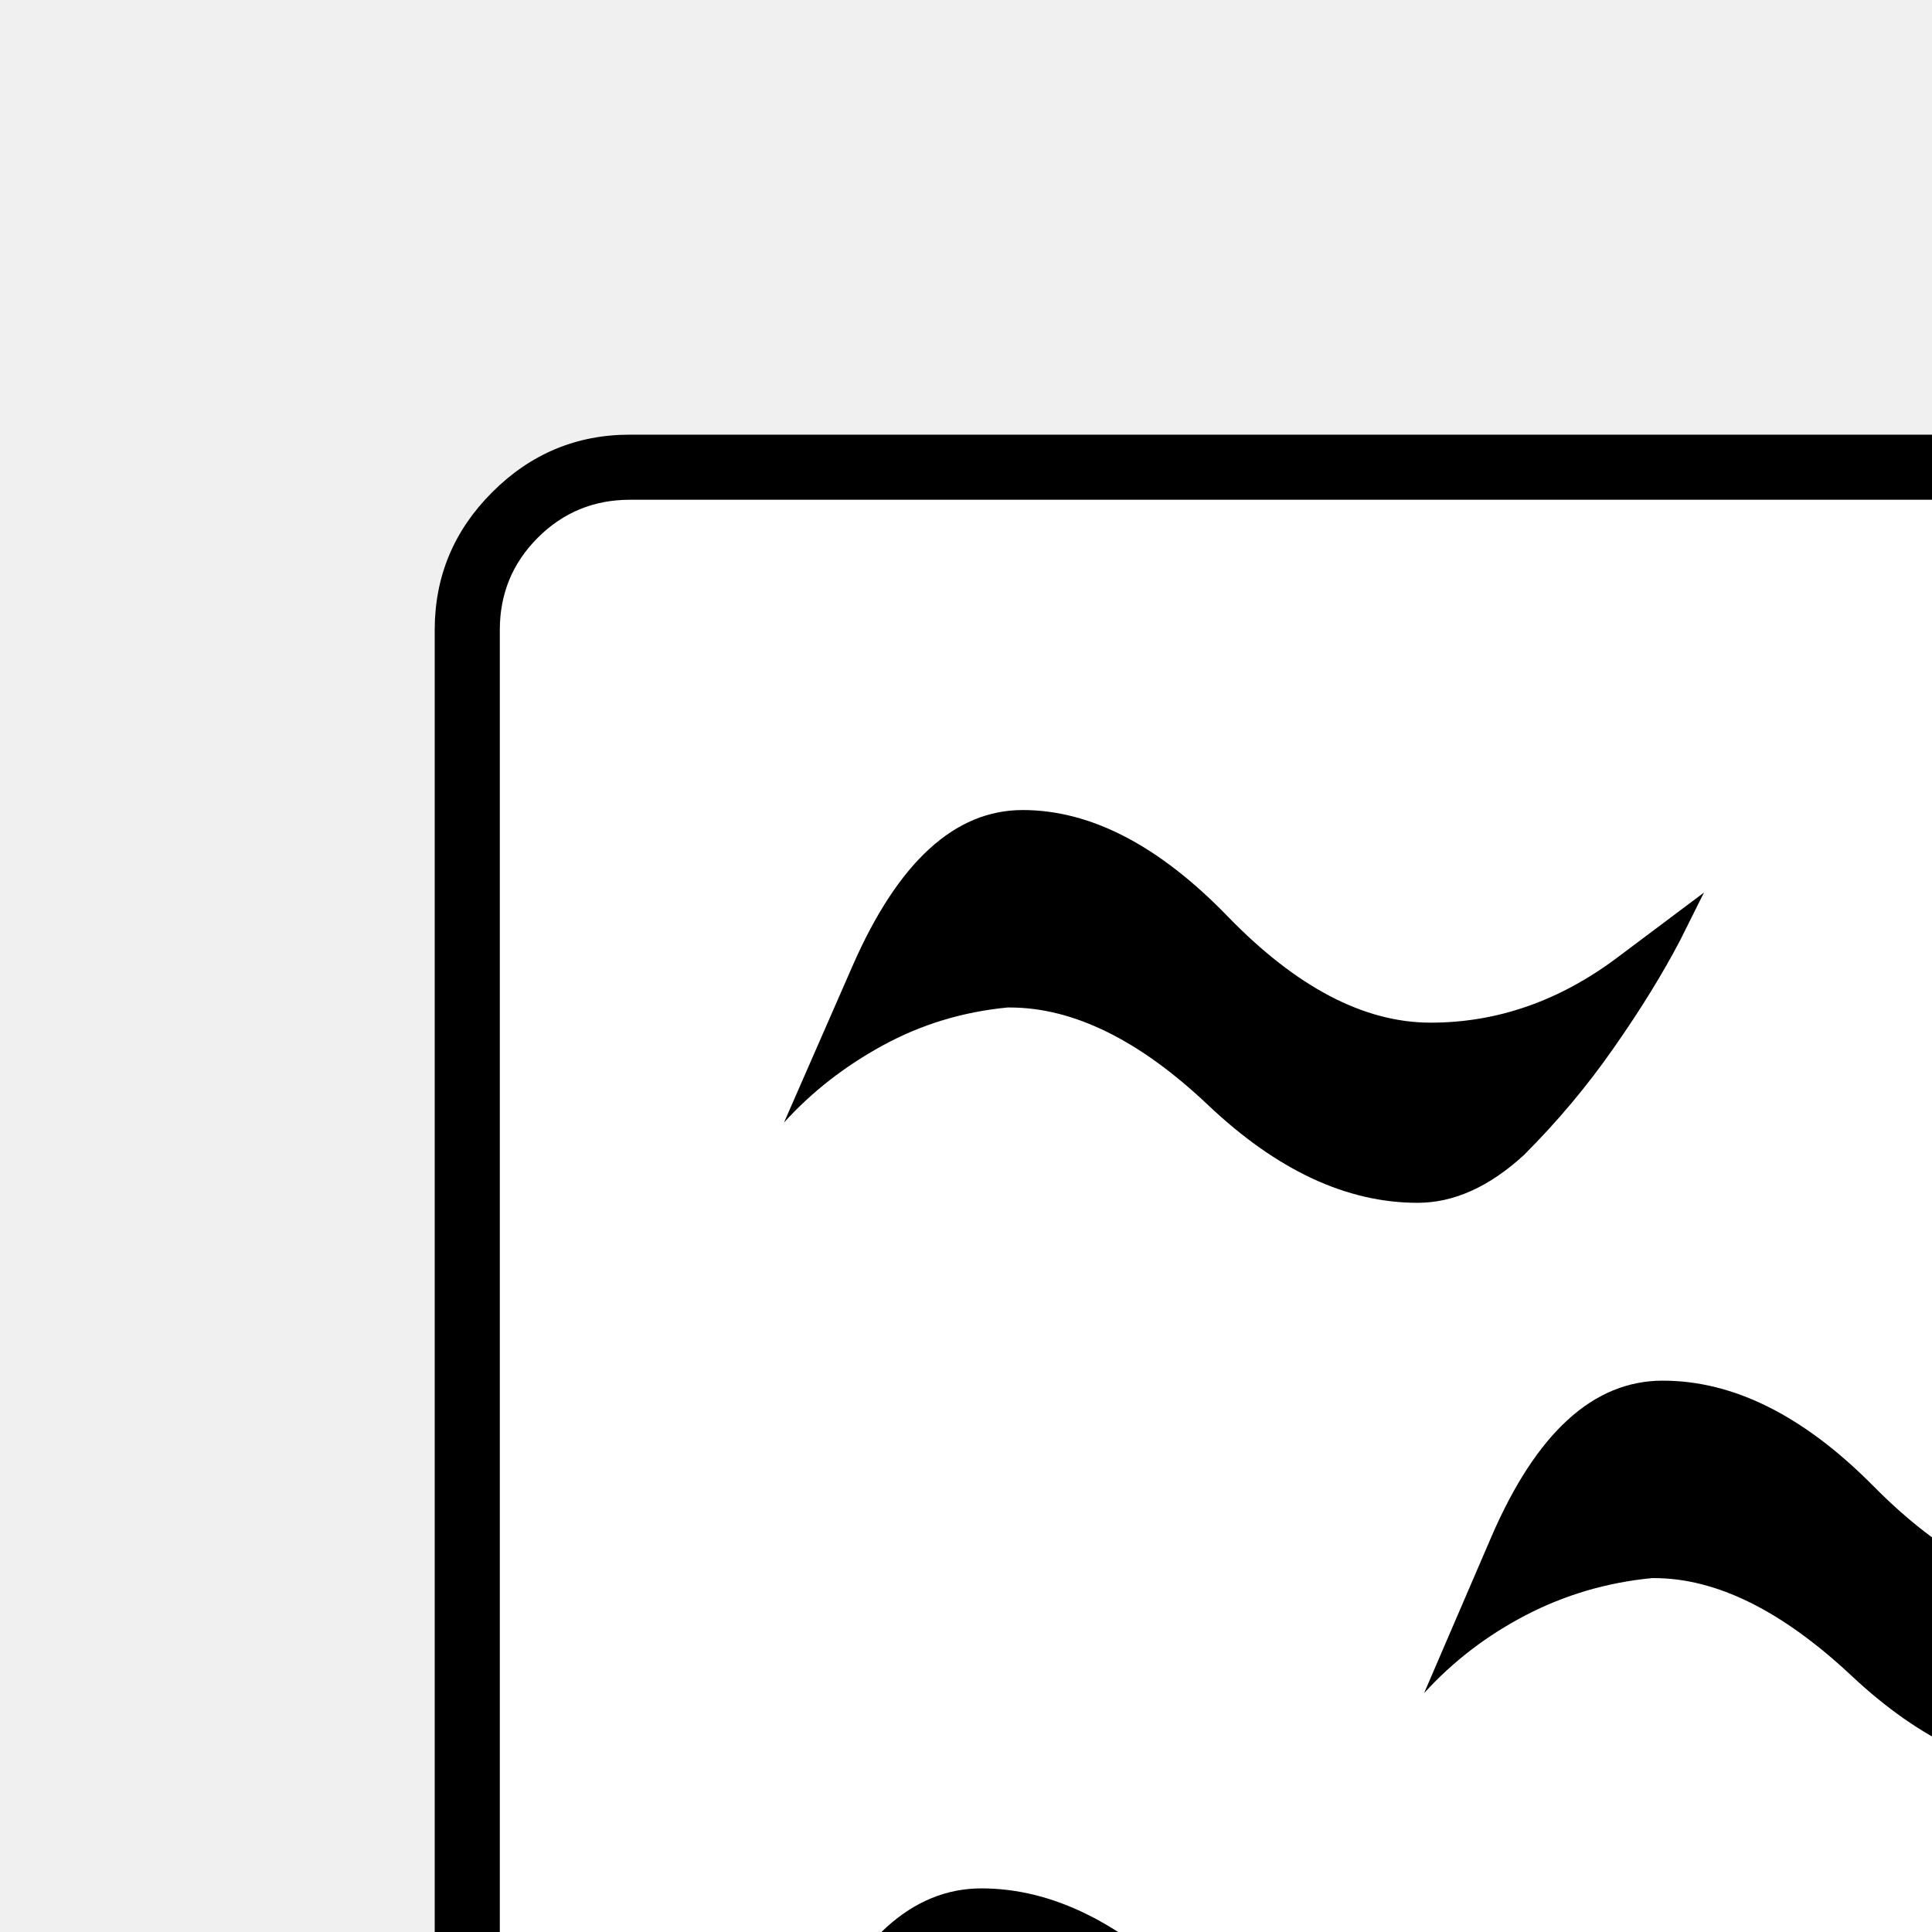
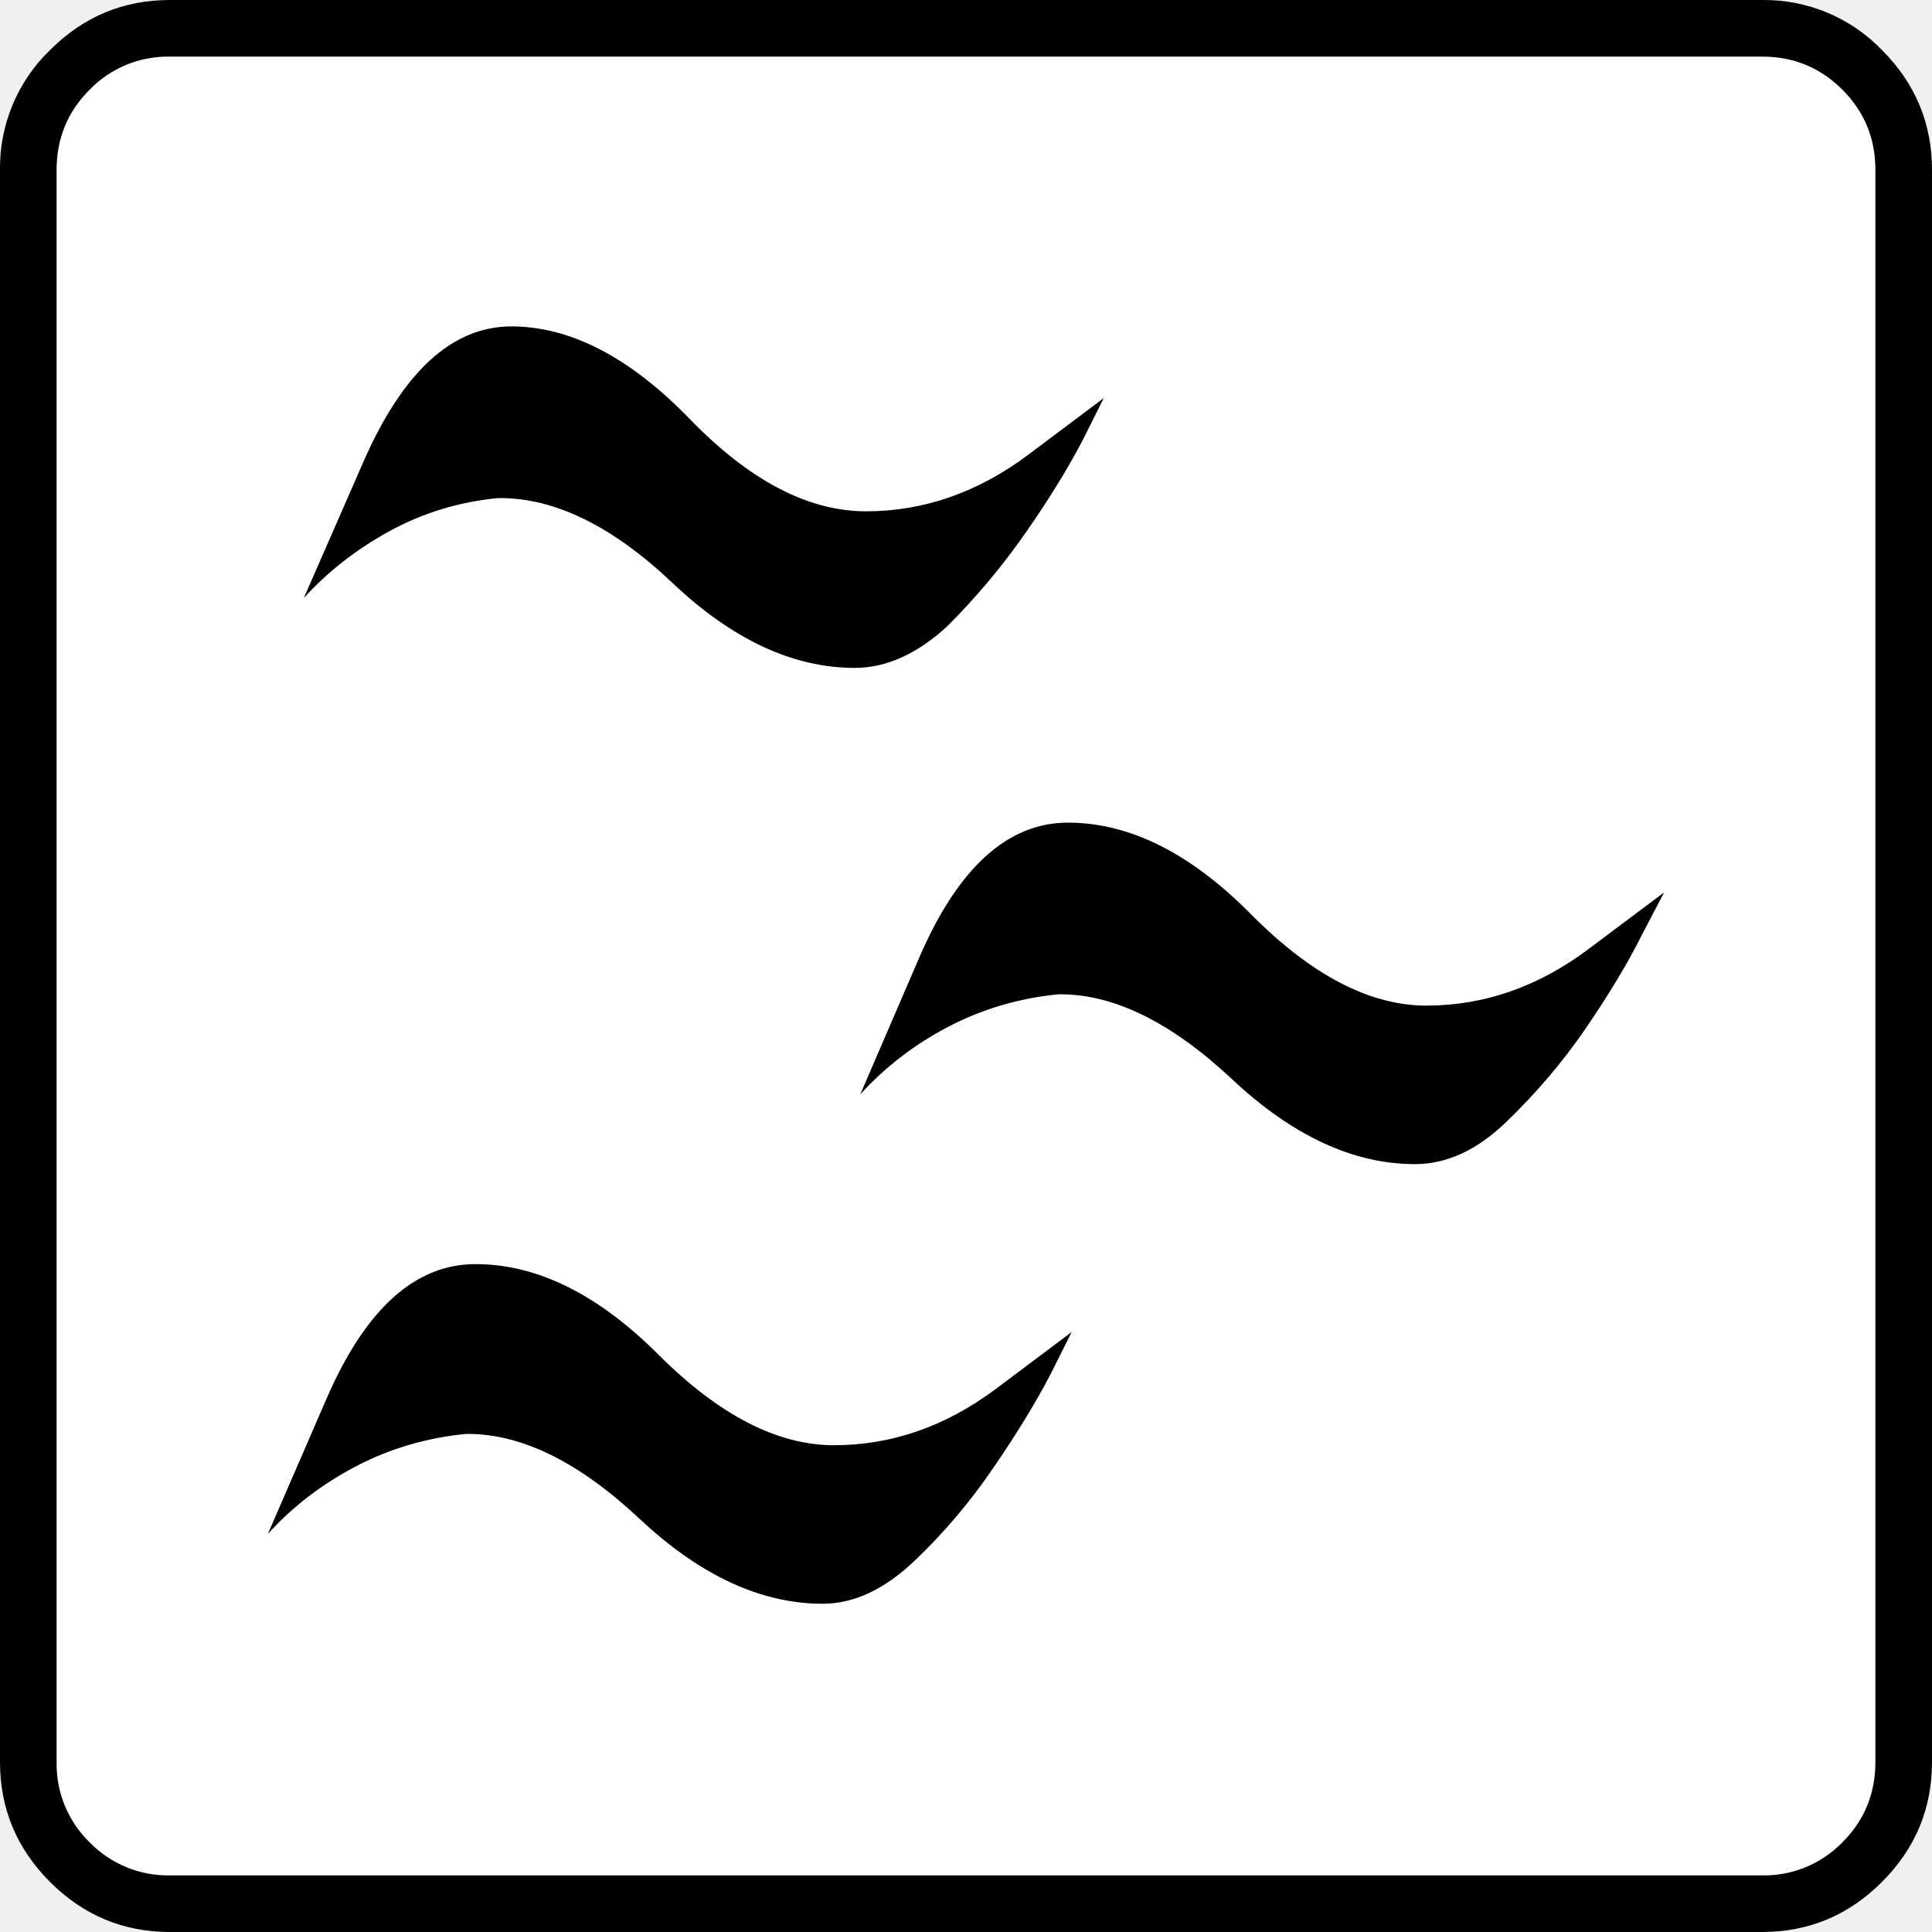
- <svg xmlns="http://www.w3.org/2000/svg" width="20" height="20" viewBox="0 0 20 20" version="1.2" baseProfile="tiny">
-   <defs>
- </defs>
-   <g fill="none" stroke="black" stroke-width="1" fill-rule="evenodd" stroke-linecap="square" stroke-linejoin="bevel">
-     <g fill="none" stroke="#000000" stroke-opacity="1" stroke-width="1" stroke-linecap="square" stroke-linejoin="bevel" transform="matrix(1,0,0,1,16,16)" font-family="MS Shell Dlg 2" font-size="8.25" font-weight="400" font-style="normal">
- </g>
-     <g fill="none" stroke="#000000" stroke-opacity="1" stroke-width="1" stroke-linecap="square" stroke-linejoin="bevel" transform="matrix(1.33333,0,0,1.33333,16,16)" font-family="MS Shell Dlg 2" font-size="8.25" font-weight="400" font-style="normal">
- </g>
-     <g fill="#ffffff" fill-opacity="1" stroke="none" transform="matrix(1,0,0,1,4.5,23.1875)" font-family="icomoon" font-size="17.008" font-weight="400" font-style="normal">
-       <path vector-effect="none" fill-rule="nonzero" d="M2.021,-18.688 L20.979,-18.688 C21.533,-18.688 22.008,-18.489 22.405,-18.092 C22.802,-17.695 23,-17.22 23,-16.666 L23,2.291 C23,2.845 22.802,3.32 22.405,3.717 C22.008,4.114 21.533,4.312 20.979,4.312 L2.021,4.312 C1.467,4.312 0.992,4.114 0.595,3.717 C0.198,3.32 0,2.845 0,2.291 L0,-16.666 C0,-17.22 0.198,-17.695 0.595,-18.092 C0.992,-18.489 1.467,-18.688 2.021,-18.688 " />
-     </g>
-     <g fill="none" stroke="#000000" stroke-opacity="1" stroke-width="1" stroke-linecap="square" stroke-linejoin="bevel" transform="matrix(1.33333,0,0,1.33333,16,16)" font-family="MS Shell Dlg 2" font-size="8.25" font-weight="400" font-style="normal">
- </g>
-     <g fill="none" stroke="#000000" stroke-opacity="1" stroke-width="1" stroke-linecap="square" stroke-linejoin="bevel" transform="matrix(1,0,0,1,16,16)" font-family="MS Shell Dlg 2" font-size="8.25" font-weight="400" font-style="normal">
- </g>
-     <g fill="none" stroke="#000000" stroke-opacity="1" stroke-width="1" stroke-linecap="square" stroke-linejoin="bevel" transform="matrix(1,0,0,1,0,0)" font-family="MS Shell Dlg 2" font-size="8.25" font-weight="400" font-style="normal">
- </g>
-     <g fill="none" stroke="#000000" stroke-opacity="1" stroke-width="1" stroke-linecap="square" stroke-linejoin="bevel" transform="matrix(1,0,0,1,16,16)" font-family="MS Shell Dlg 2" font-size="8.25" font-weight="400" font-style="normal">
- </g>
-     <g fill="none" stroke="#000000" stroke-opacity="1" stroke-width="1" stroke-linecap="square" stroke-linejoin="bevel" transform="matrix(1.33333,0,0,1.33333,16,16)" font-family="MS Shell Dlg 2" font-size="8.25" font-weight="400" font-style="normal">
- </g>
-     <g fill="#000000" fill-opacity="1" stroke="none" transform="matrix(1,0,0,1,4.5,23.1875)" font-family="icomoon" font-size="17.008" font-weight="400" font-style="normal">
-       <path vector-effect="none" fill-rule="nonzero" d="M20.979,-18.014 C21.353,-18.014 21.671,-17.883 21.933,-17.621 C22.195,-17.359 22.326,-17.04 22.326,-16.666 L22.326,2.291 C22.326,2.665 22.195,2.984 21.933,3.246 C21.671,3.508 21.353,3.639 20.979,3.639 L2.021,3.639 C1.647,3.639 1.329,3.508 1.067,3.246 C0.805,2.984 0.674,2.665 0.674,2.291 L0.674,-16.666 C0.674,-17.04 0.805,-17.359 1.067,-17.621 C1.329,-17.883 1.647,-18.014 2.021,-18.014 L20.979,-18.014 M20.979,-18.688 L2.021,-18.688 C1.467,-18.688 0.992,-18.489 0.595,-18.092 C0.198,-17.695 0,-17.22 0,-16.666 L0,2.291 C0,2.845 0.198,3.32 0.595,3.717 C0.992,4.114 1.467,4.312 2.021,4.312 L20.979,4.312 C21.533,4.312 22.008,4.114 22.405,3.717 C22.802,3.32 23,2.845 23,2.291 L23,-16.666 C23,-17.22 22.802,-17.695 22.405,-18.092 C22.008,-18.489 21.533,-18.688 20.979,-18.688 M5.952,-12.758 C6.611,-12.758 7.296,-12.421 8.007,-11.747 C8.719,-11.073 9.441,-10.736 10.175,-10.736 C10.549,-10.736 10.916,-10.901 11.275,-11.23 C11.62,-11.575 11.931,-11.945 12.207,-12.342 C12.485,-12.739 12.713,-13.11 12.893,-13.454 C13.057,-13.784 13.14,-13.948 13.14,-13.948 C13.14,-13.948 12.84,-13.724 12.241,-13.274 C11.642,-12.825 10.998,-12.601 10.31,-12.601 C9.621,-12.601 8.921,-12.967 8.209,-13.701 C7.498,-14.435 6.791,-14.802 6.087,-14.802 C5.383,-14.802 4.795,-14.263 4.324,-13.185 C3.852,-12.106 3.616,-11.567 3.616,-11.567 C3.901,-11.882 4.241,-12.148 4.638,-12.365 C5.035,-12.582 5.465,-12.713 5.93,-12.758 L5.952,-12.758 M5.66,-3.639 C4.941,-3.639 4.35,-3.103 3.886,-2.033 C3.422,-0.962 3.189,-0.427 3.189,-0.427 C3.489,-0.756 3.841,-1.026 4.245,-1.235 C4.649,-1.445 5.084,-1.572 5.548,-1.617 L5.57,-1.617 C6.214,-1.617 6.896,-1.28 7.614,-0.606 C8.333,0.067 9.059,0.404 9.793,0.404 C10.167,0.404 10.534,0.232 10.894,-0.112 C11.238,-0.442 11.549,-0.809 11.826,-1.213 C12.103,-1.617 12.331,-1.992 12.511,-2.336 C12.675,-2.665 12.758,-2.83 12.758,-2.83 C12.758,-2.83 12.458,-2.605 11.859,-2.156 C11.26,-1.707 10.617,-1.482 9.928,-1.482 C9.254,-1.482 8.558,-1.842 7.839,-2.561 C7.12,-3.279 6.394,-3.639 5.66,-3.639 M16.98,-6.716 C16.307,-6.716 15.61,-7.079 14.892,-7.805 C14.173,-8.531 13.447,-8.895 12.713,-8.895 C11.994,-8.895 11.403,-8.355 10.938,-7.277 C10.474,-6.199 10.242,-5.66 10.242,-5.66 C10.542,-5.99 10.894,-6.259 11.298,-6.469 C11.702,-6.678 12.136,-6.806 12.601,-6.851 L12.623,-6.851 C13.267,-6.851 13.948,-6.514 14.667,-5.84 C15.386,-5.166 16.112,-4.829 16.846,-4.829 C17.22,-4.829 17.579,-4.994 17.924,-5.323 C18.283,-5.668 18.601,-6.042 18.878,-6.446 C19.155,-6.851 19.376,-7.217 19.541,-7.547 C19.721,-7.891 19.811,-8.063 19.811,-8.063 C19.811,-8.063 19.511,-7.839 18.912,-7.39 C18.313,-6.94 17.669,-6.716 16.98,-6.716 " />
-     </g>
-     <g fill="none" stroke="#000000" stroke-opacity="1" stroke-width="1" stroke-linecap="square" stroke-linejoin="bevel" transform="matrix(1.33333,0,0,1.33333,16,16)" font-family="MS Shell Dlg 2" font-size="8.25" font-weight="400" font-style="normal">
- </g>
-     <g fill="none" stroke="#000000" stroke-opacity="1" stroke-width="1" stroke-linecap="square" stroke-linejoin="bevel" transform="matrix(1,0,0,1,16,16)" font-family="MS Shell Dlg 2" font-size="8.25" font-weight="400" font-style="normal">
- </g>
-     <g fill="none" stroke="#000000" stroke-opacity="1" stroke-width="1" stroke-linecap="square" stroke-linejoin="bevel" transform="matrix(1,0,0,1,0,0)" font-family="MS Shell Dlg 2" font-size="8.25" font-weight="400" font-style="normal">
- </g>
+ <svg xmlns="http://www.w3.org/2000/svg" width="20" height="20" version="1.2">
+   <g fill="none" fill-rule="evenodd" stroke="#000" stroke-linecap="square" stroke-linejoin="bevel" font-weight="400">
+     <path fill="#fff" fill-rule="nonzero" stroke="none" d="M1.758 0h16.484c.482 0 .895.173 1.24.518.345.345.518.758.518 1.24v16.484c0 .482-.173.895-.518 1.24a1.692 1.692 0 0 1-1.24.518H1.758c-.482 0-.895-.173-1.24-.518A1.692 1.692 0 0 1 0 18.242V1.758C0 1.276.173.863.518.518A1.692 1.692 0 0 1 1.758 0" font-family="icomoon" font-size="17.008" />
+     <path fill="#000" fill-rule="nonzero" stroke="none" d="M18.242.586c.326 0 .602.114.83.342.228.228.342.504.342.83v16.484c0 .326-.114.602-.342.83a1.13 1.13 0 0 1-.83.342H1.758a1.13 1.13 0 0 1-.83-.342 1.13 1.13 0 0 1-.342-.83V1.758c0-.326.114-.602.342-.83a1.13 1.13 0 0 1 .83-.342h16.484m0-.586H1.758C1.276 0 .863.173.518.518A1.692 1.692 0 0 0 0 1.758v16.484c0 .482.173.895.518 1.24.345.345.758.518 1.24.518h16.484c.482 0 .895-.173 1.24-.518.345-.345.518-.758.518-1.24V1.758c0-.482-.173-.895-.518-1.24A1.692 1.692 0 0 0 18.242 0M5.176 5.156c.573 0 1.168.293 1.787.88.618.585 1.247.878 1.885.878.325 0 .644-.143.957-.43.3-.3.57-.621.81-.966.241-.345.44-.668.596-.967l.215-.43-.781.586c-.521.39-1.081.586-1.68.586-.6 0-1.208-.319-1.826-.957-.619-.638-1.234-.957-1.846-.957-.612 0-1.123.469-1.533 1.406l-.615 1.406c.247-.273.543-.504.888-.693.345-.189.72-.303 1.123-.342h.02m-.254 7.93c-.625 0-1.14.465-1.543 1.396l-.606 1.397c.26-.287.567-.52.918-.703.352-.183.73-.293 1.133-.332h.02c.56 0 1.152.293 1.777.879.625.586 1.257.879 1.895.879.325 0 .644-.15.957-.45.3-.286.57-.605.81-.957.241-.351.44-.677.596-.976l.215-.43-.781.586c-.521.39-1.081.586-1.68.586-.586 0-1.192-.313-1.817-.938s-1.256-.937-1.894-.937m9.844-2.676c-.586 0-1.192-.316-1.817-.947-.625-.632-1.256-.947-1.894-.947-.625 0-1.14.468-1.543 1.406l-.606 1.406c.26-.286.567-.52.918-.703.352-.182.73-.293 1.133-.332h.02c.56 0 1.152.293 1.777.879.625.586 1.256.879 1.894.879.326 0 .638-.143.938-.43.312-.3.59-.625.83-.976.24-.352.433-.671.576-.958l.235-.449-.782.586c-.52.39-1.08.586-1.68.586" font-family="icomoon" font-size="17.008" />
  </g>
</svg>
